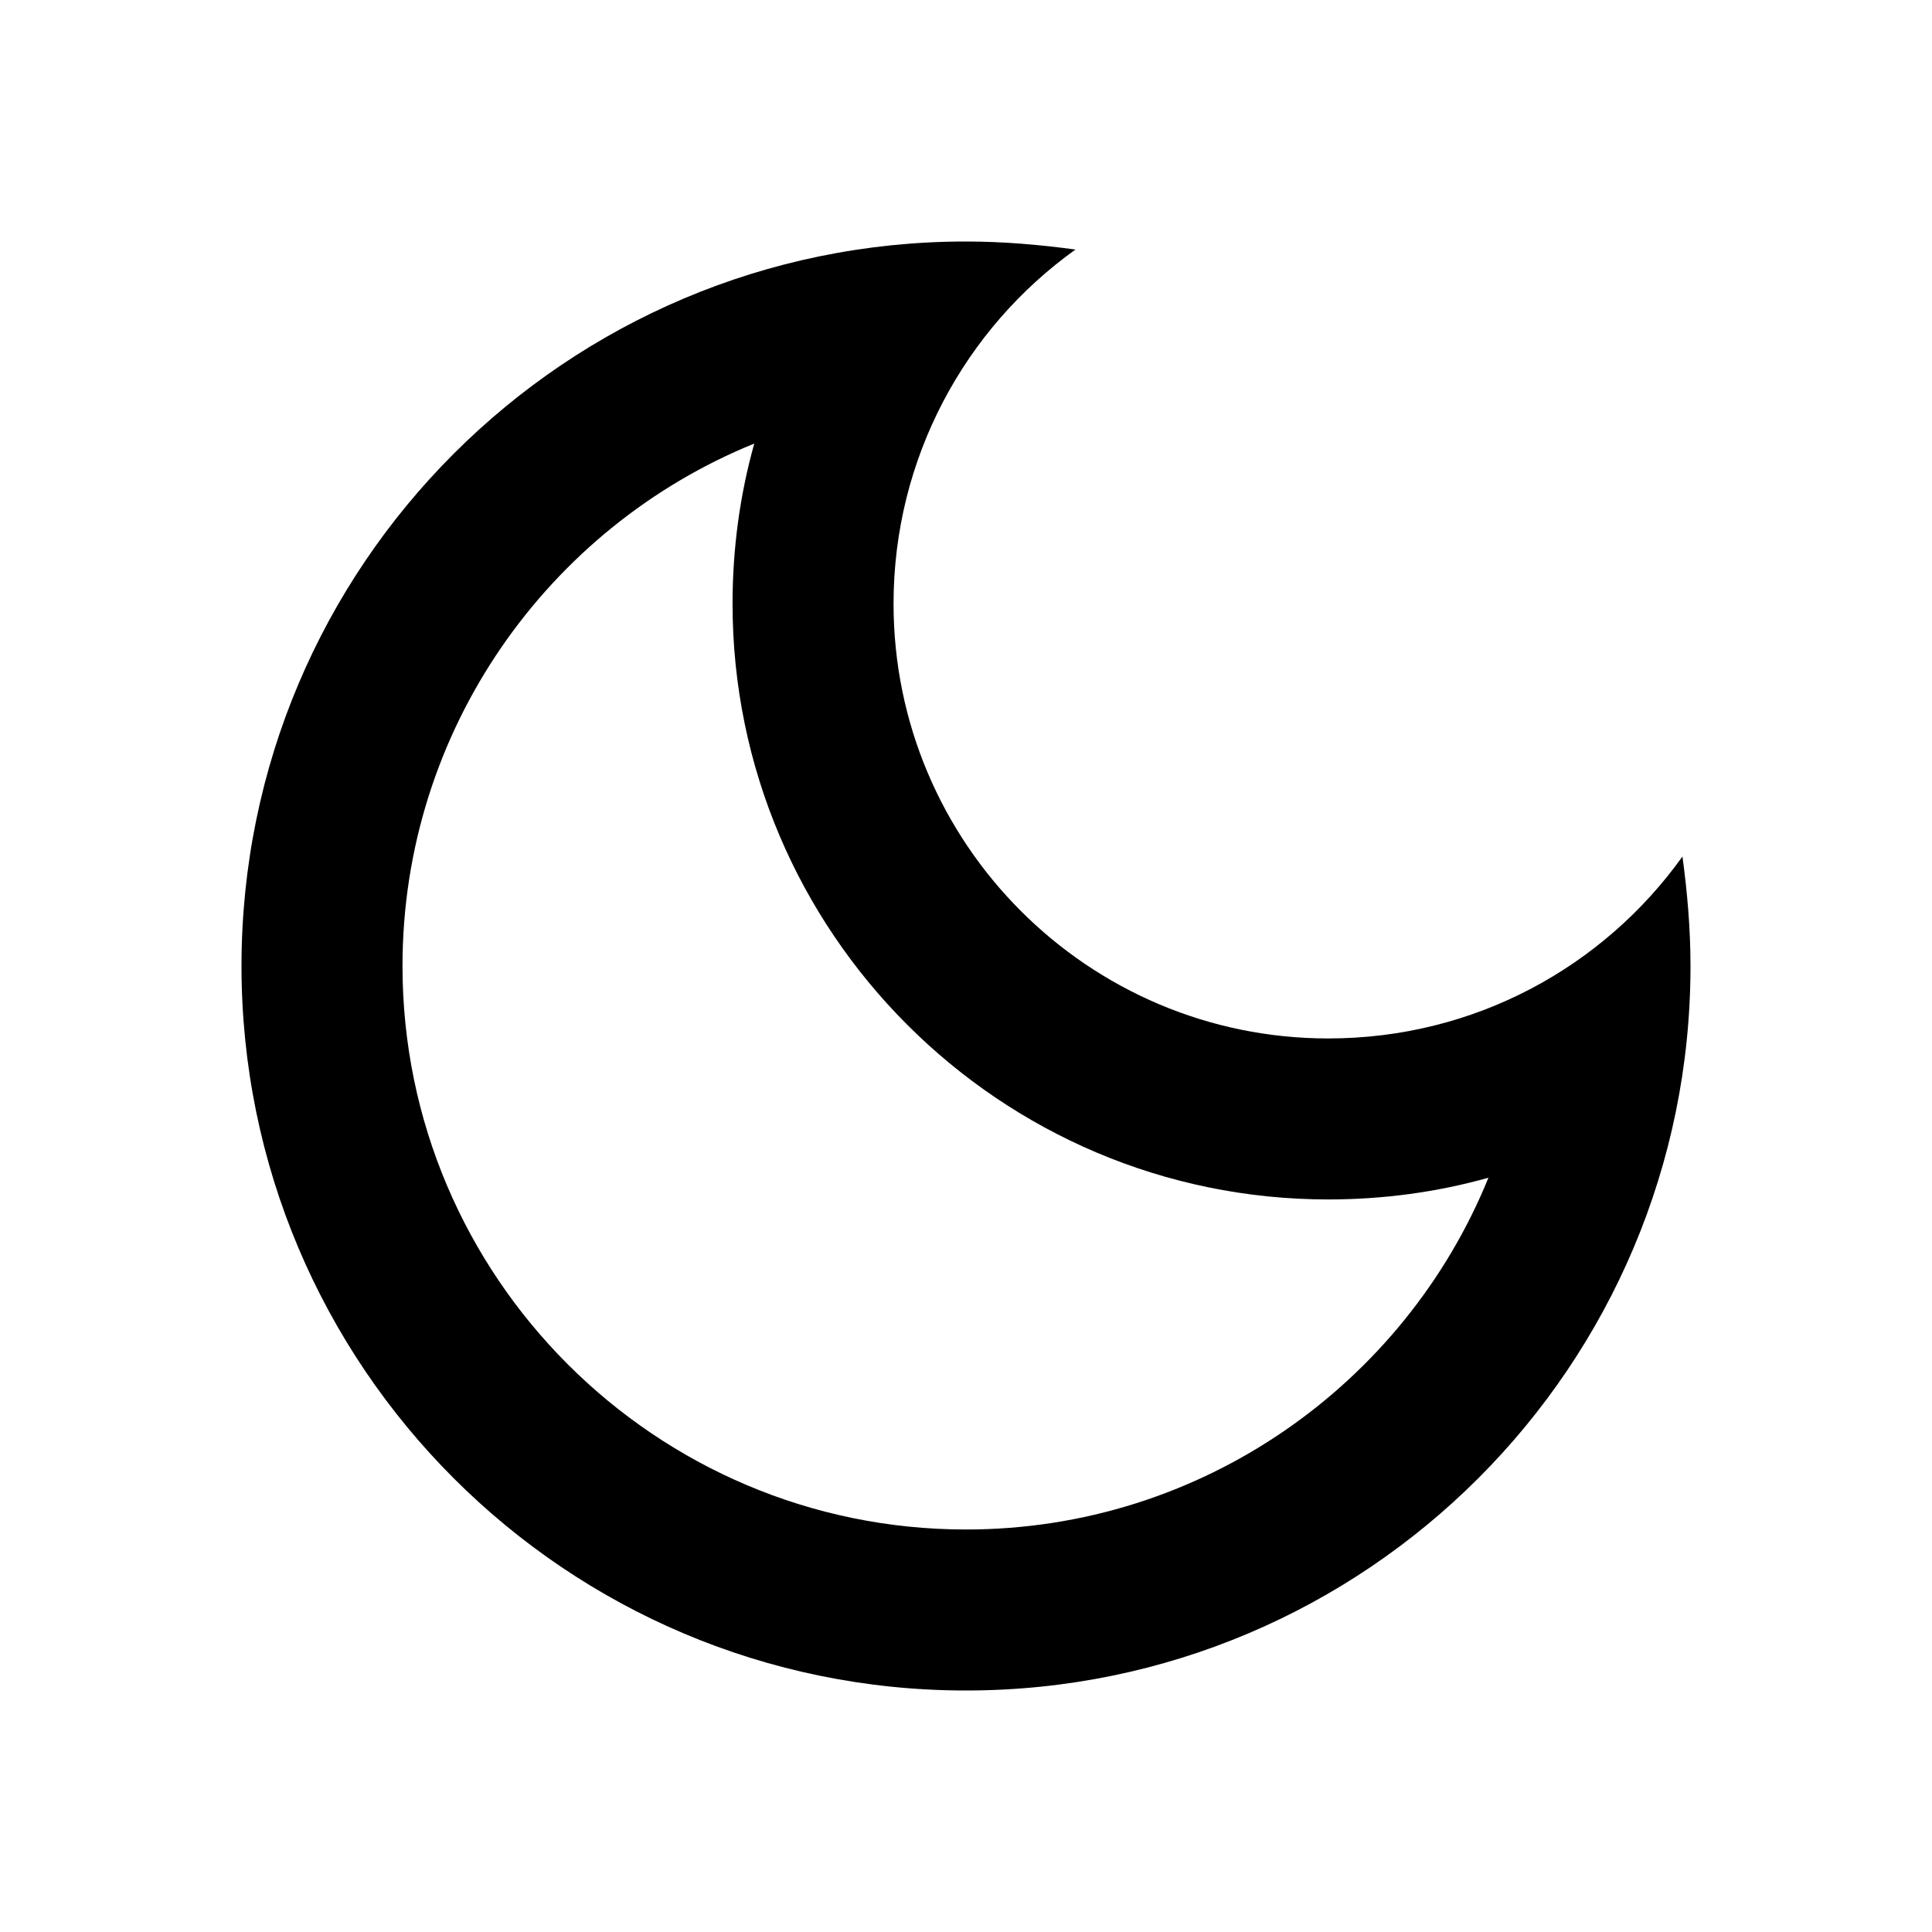
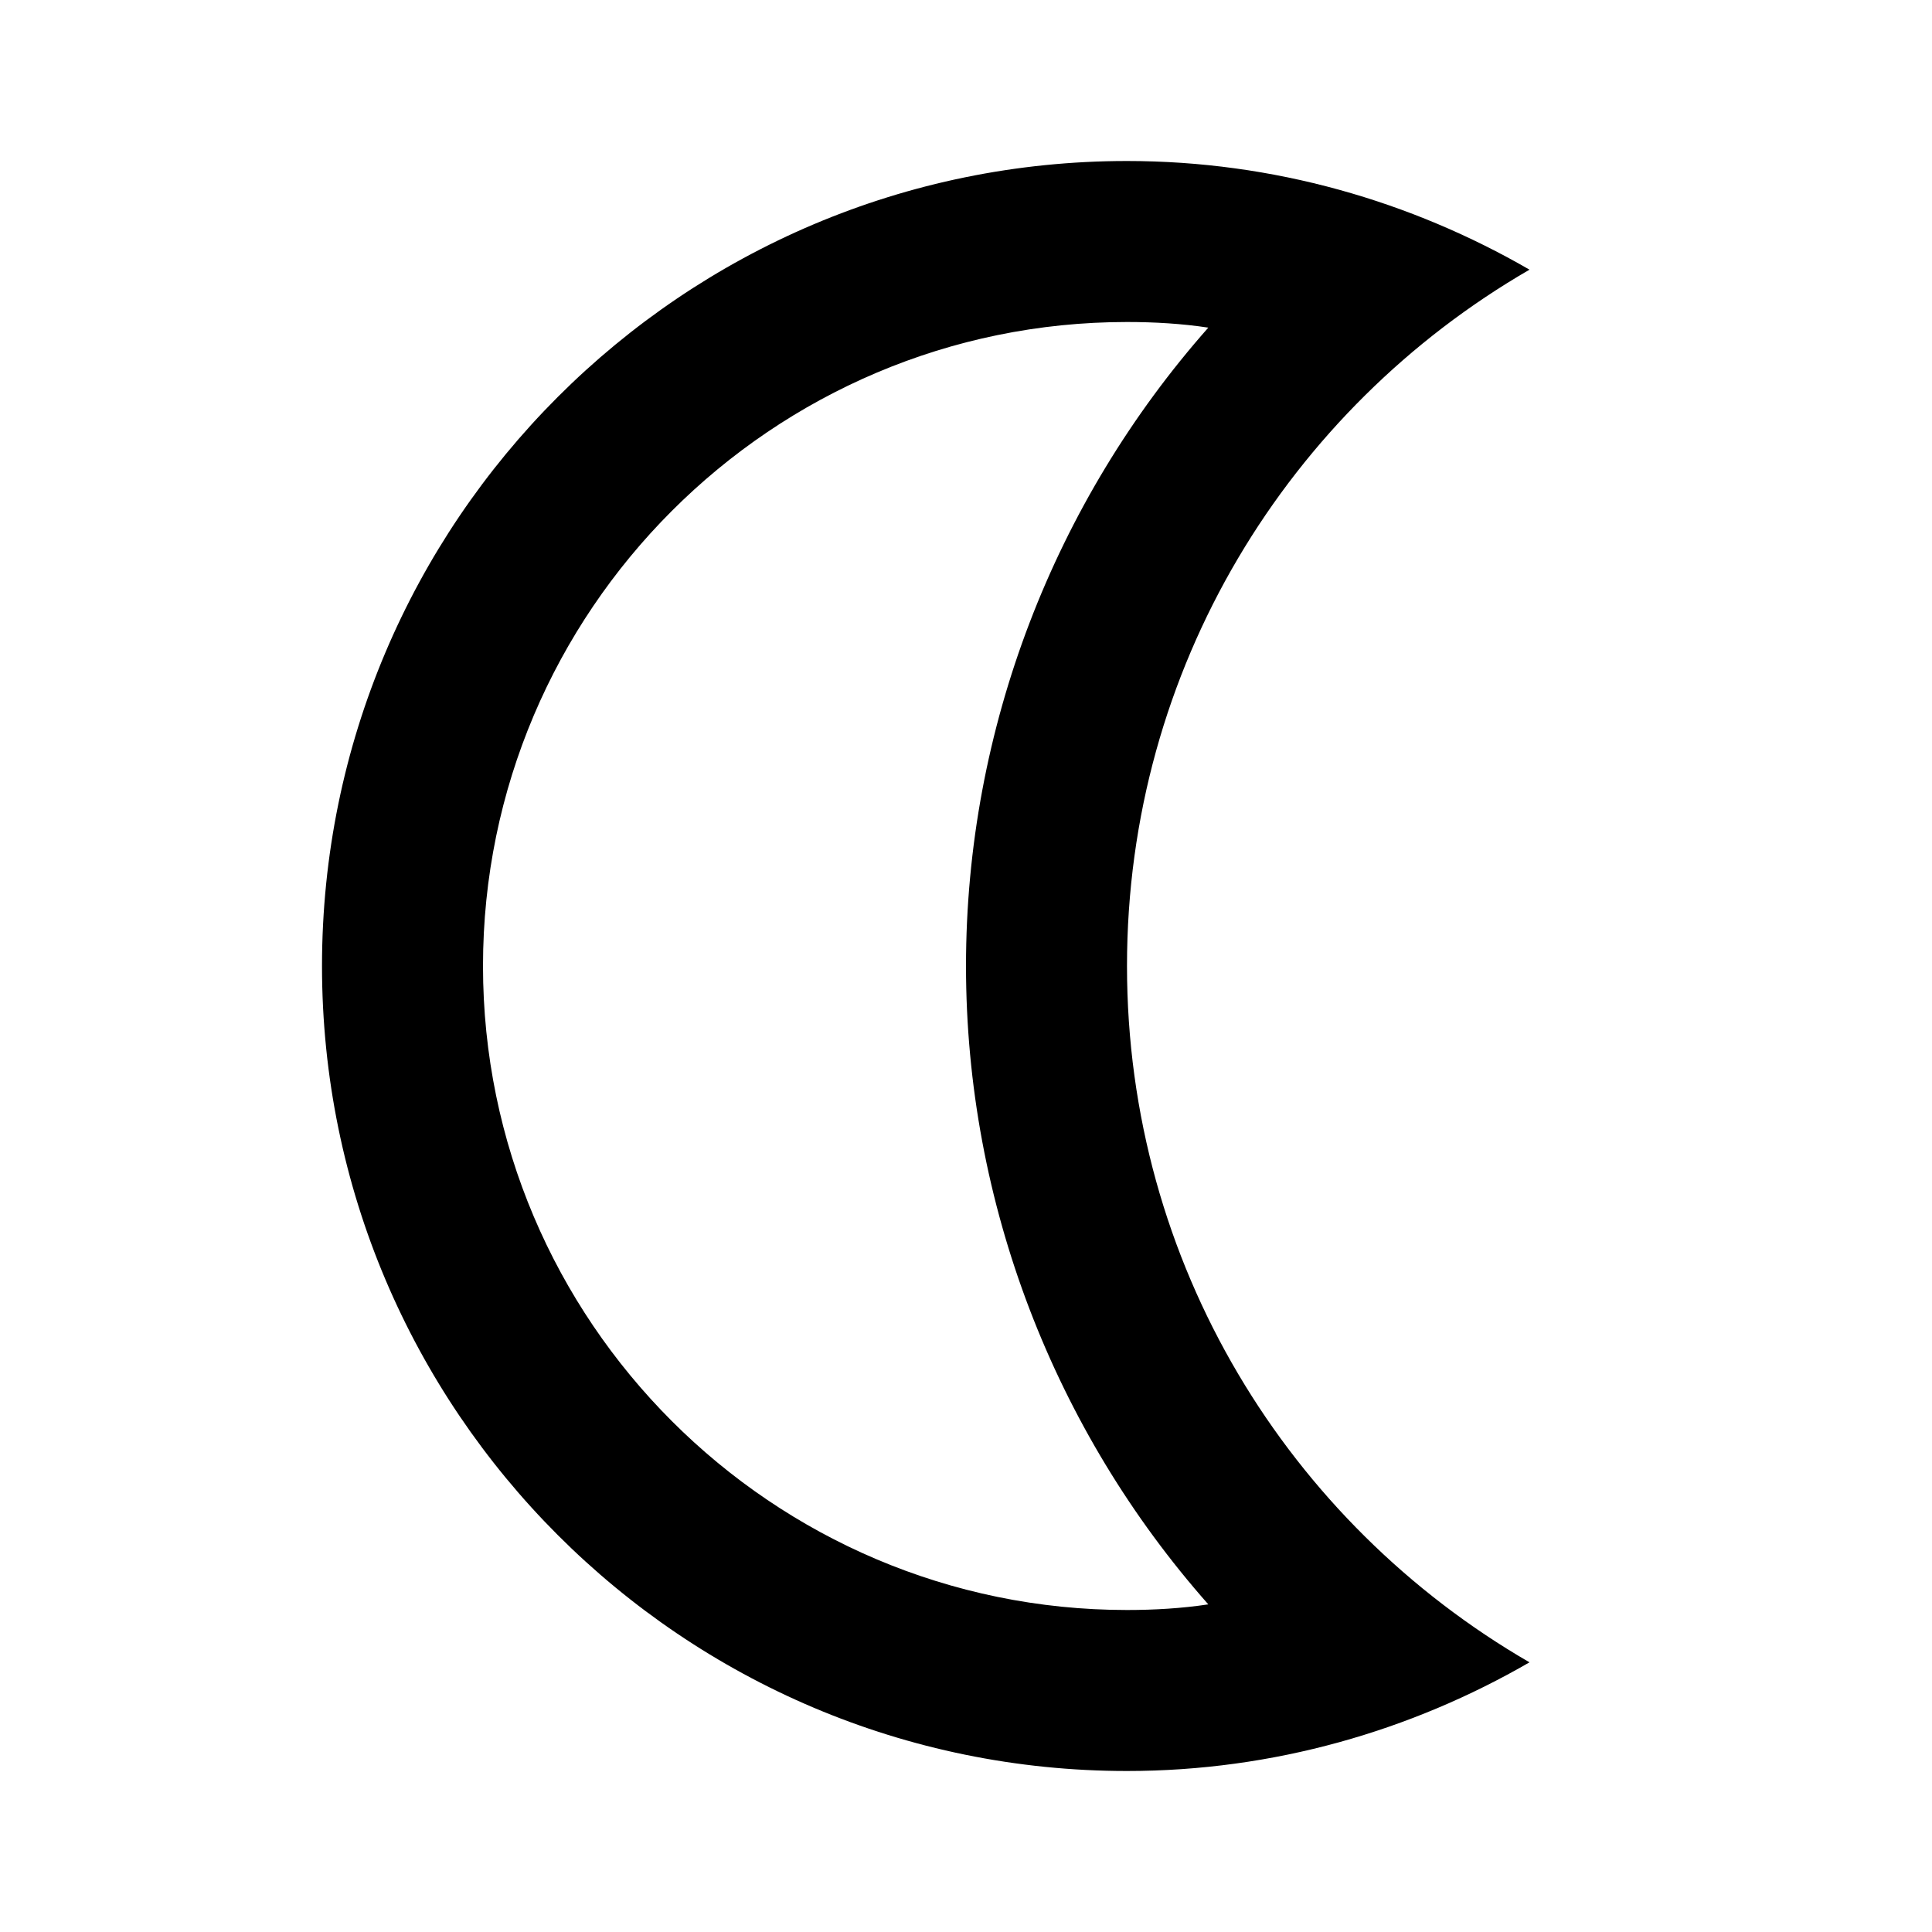
<svg xmlns="http://www.w3.org/2000/svg" enable-background="new 0 0 24 24" height="24px" viewBox="0 0 24 24" width="24px" fill="#000000">
-   <rect fill="none" height="24" width="24" />
-   <path d="M9.37,5.51C9.19,6.15,9.1,6.82,9.1,7.5c0,4.08,3.32,7.4,7.4,7.4c0.68,0,1.35-0.09,1.99-0.27C17.45,17.19,14.93,19,12,19 c-3.86,0-7-3.14-7-7C5,9.07,6.81,6.55,9.37,5.51z M12,3c-4.97,0-9,4.03-9,9s4.03,9,9,9s9-4.03,9-9c0-0.46-0.04-0.92-0.1-1.36 c-0.98,1.37-2.58,2.26-4.4,2.26c-2.98,0-5.4-2.42-5.4-5.4c0-1.81,0.89-3.42,2.26-4.4C12.92,3.04,12.46,3,12,3L12,3z" />
+   <g>
+     <path d="M0,0h24v24H0V0z" fill="none" />
+   </g>
+   <g>
+     <g>
+       <g>
+         <path d="M14,4c0.34,0,0.68,0.02,1.01,0.07C13.1,6.23,12,9.05,12,12s1.1,5.77,3.01,7.93C14.68,19.98,14.34,20,14,20 c-4.41,0-8-3.59-8-8S9.59,4,14,4 M14,2C8.48,2,4,6.48,4,12s4.48,10,10,10c1.82,0,3.53-0.5,5-1.35c-2.99-1.73-5-4.95-5-8.65 s2.01-6.92,5-8.65C17.53,2.5,15.82,2,14,2L14,2z" />
+       </g>
+     </g>
+   </g>
</svg>
